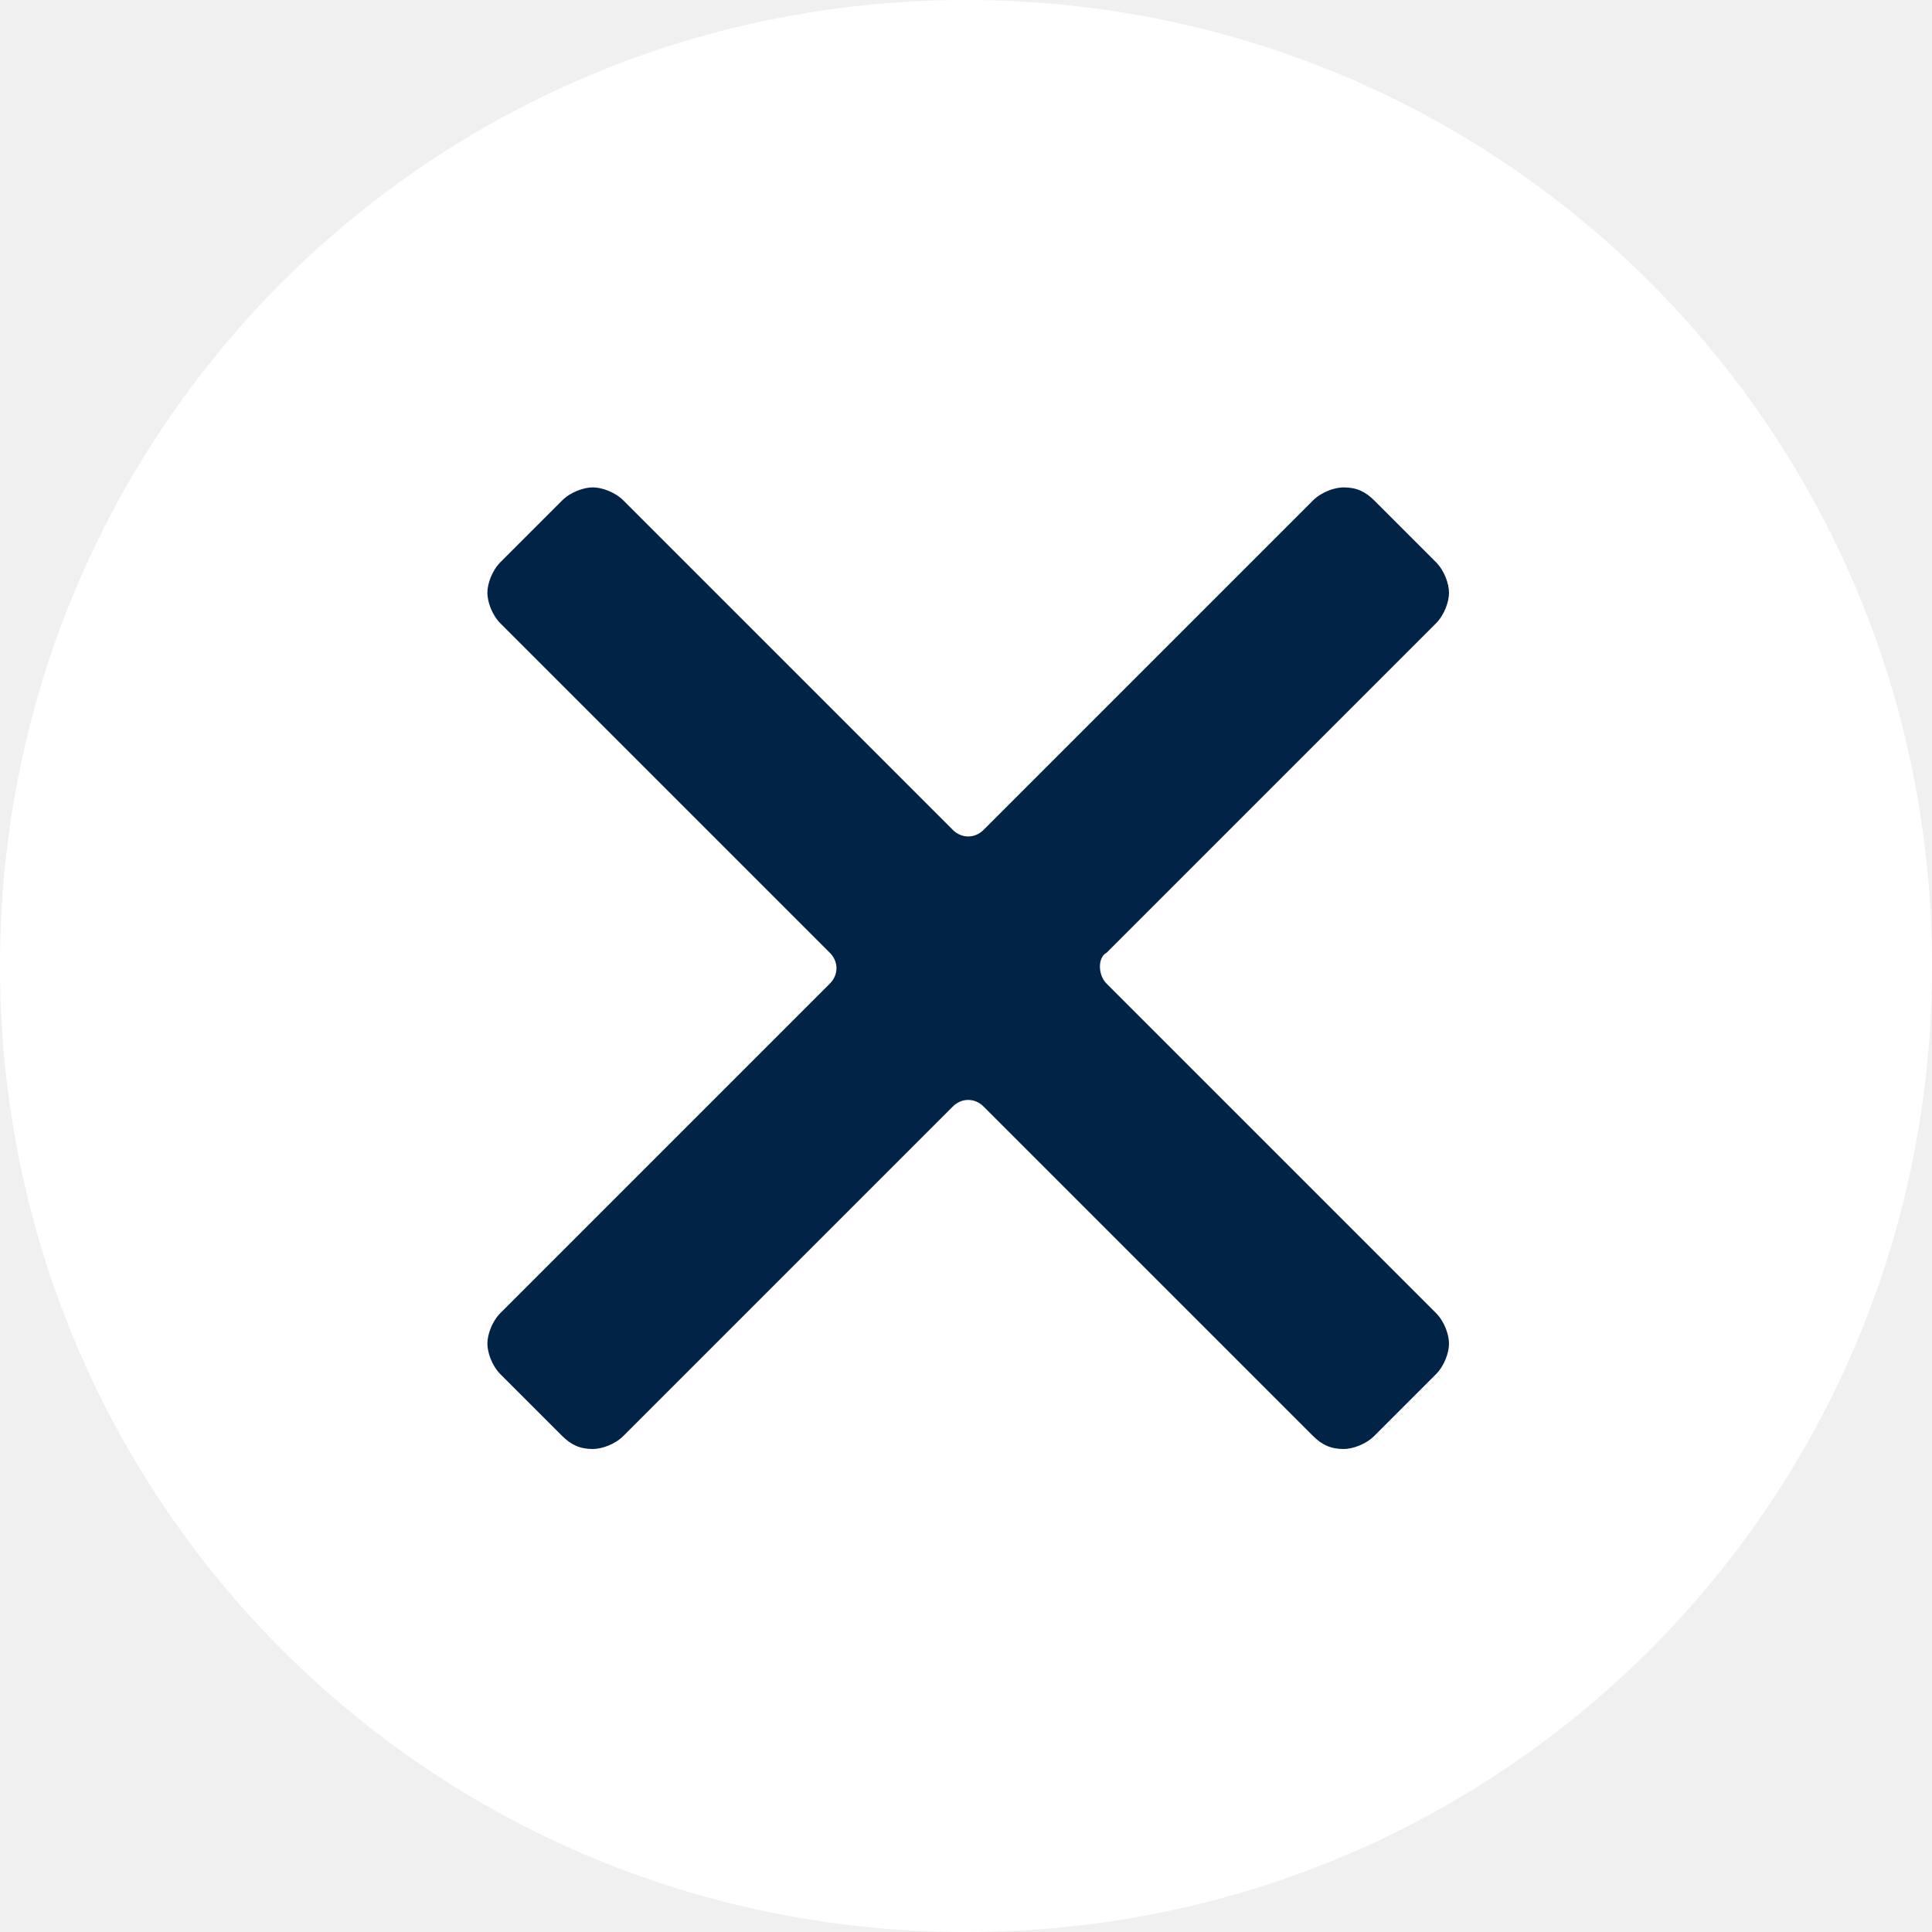
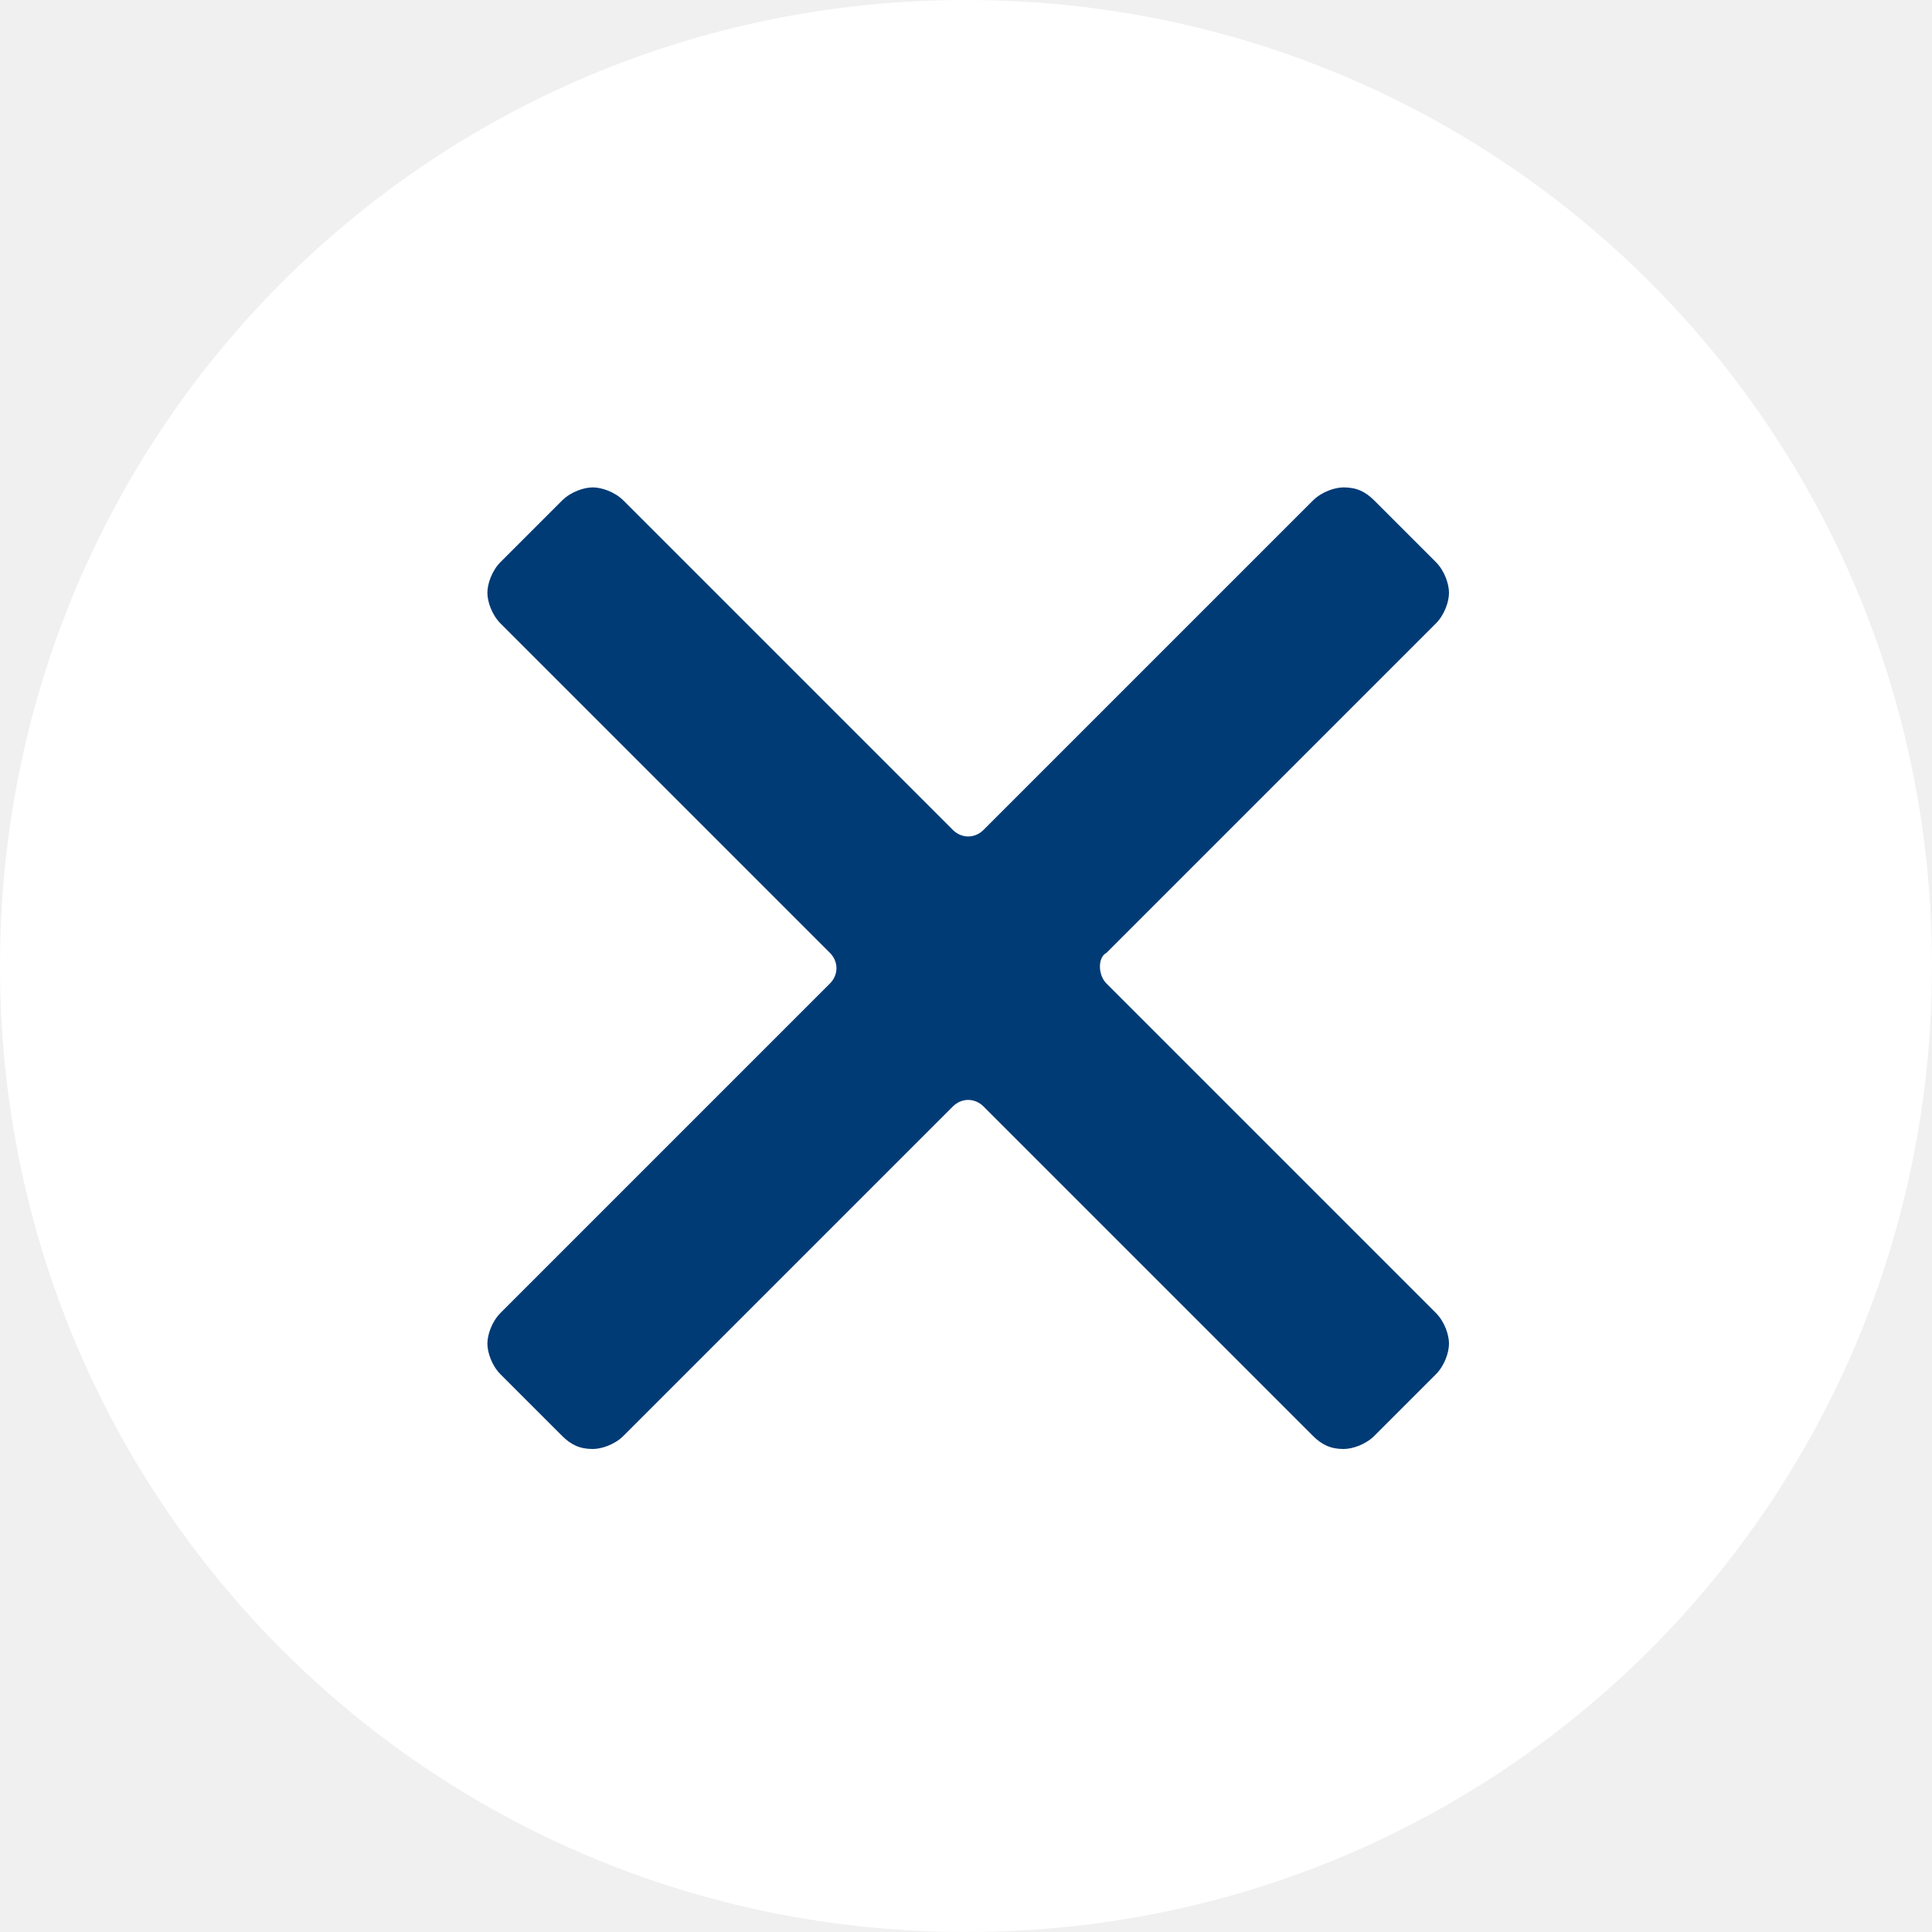
<svg xmlns="http://www.w3.org/2000/svg" version="1.1" id="Layer_1" x="0px" y="0px" viewBox="0 0 44 44" style="enable-background:new 0 0 44 44;" xml:space="preserve">
  <style type="text/css">
- 	.st0{fill:#002346;}
+ 	.st0{fill:#003B76;}
	.st1{fill:#FFFFFF;}
</style>
  <circle class="st0" cx="21.6" cy="22.1" r="17" />
  <path class="st1" d="M22,0C9.8,0,0,9.8,0,22s9.8,22,22,22s22-9.8,22-22S34.2,0,22,0z M25.2,22.4l7.5,7.5c0.2,0.2,0.3,0.5,0.3,0.7  s-0.1,0.5-0.3,0.7l-1.4,1.4c-0.2,0.2-0.5,0.3-0.7,0.3c-0.3,0-0.5-0.1-0.7-0.3l-7.5-7.5c-0.2-0.2-0.5-0.2-0.7,0l-7.5,7.5  C14,32.9,13.7,33,13.5,33c-0.3,0-0.5-0.1-0.7-0.3l-1.4-1.4c-0.2-0.2-0.3-0.5-0.3-0.7s0.1-0.5,0.3-0.7l7.5-7.5c0.2-0.2,0.2-0.5,0-0.7  l-7.5-7.5c-0.2-0.2-0.3-0.5-0.3-0.7s0.1-0.5,0.3-0.7l1.4-1.4c0.2-0.2,0.5-0.3,0.7-0.3s0.5,0.1,0.7,0.3l7.5,7.5  c0.2,0.2,0.5,0.2,0.7,0l7.5-7.5c0.2-0.2,0.5-0.3,0.7-0.3c0.3,0,0.5,0.1,0.7,0.3l1.4,1.4c0.2,0.2,0.3,0.5,0.3,0.7s-0.1,0.5-0.3,0.7  l-7.5,7.5C25,21.8,25,22.2,25.2,22.4z" />
</svg>
